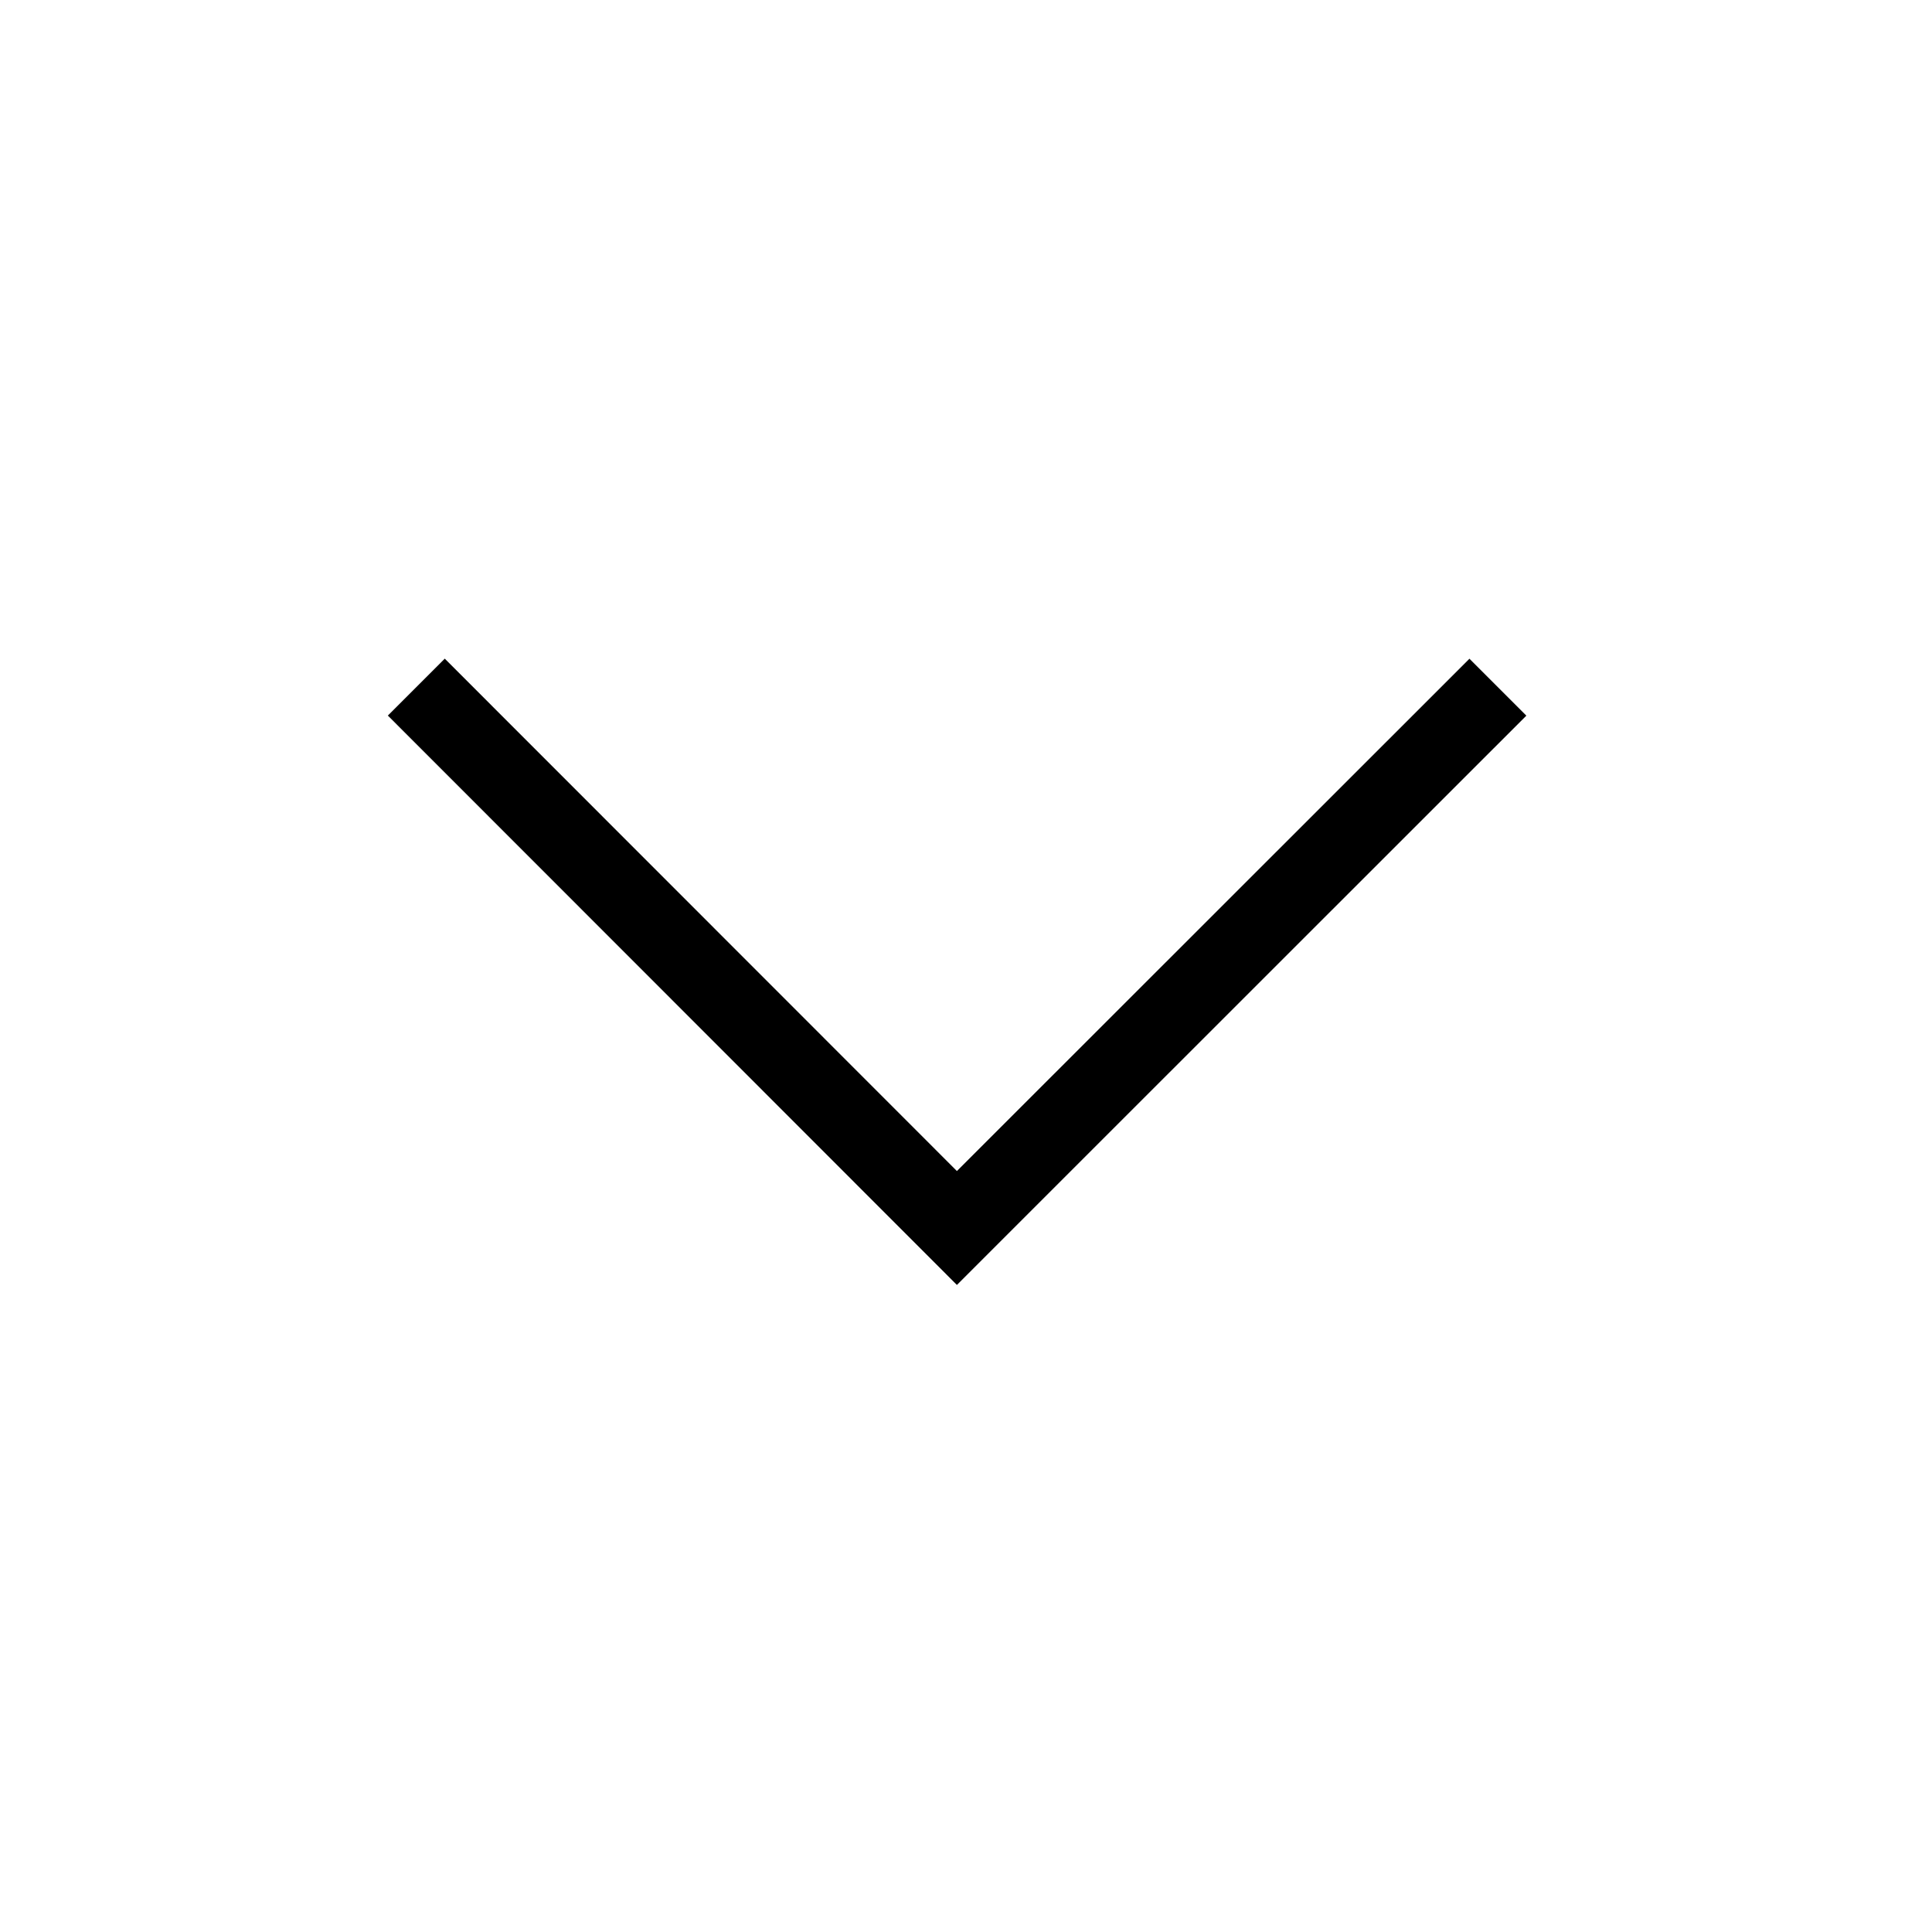
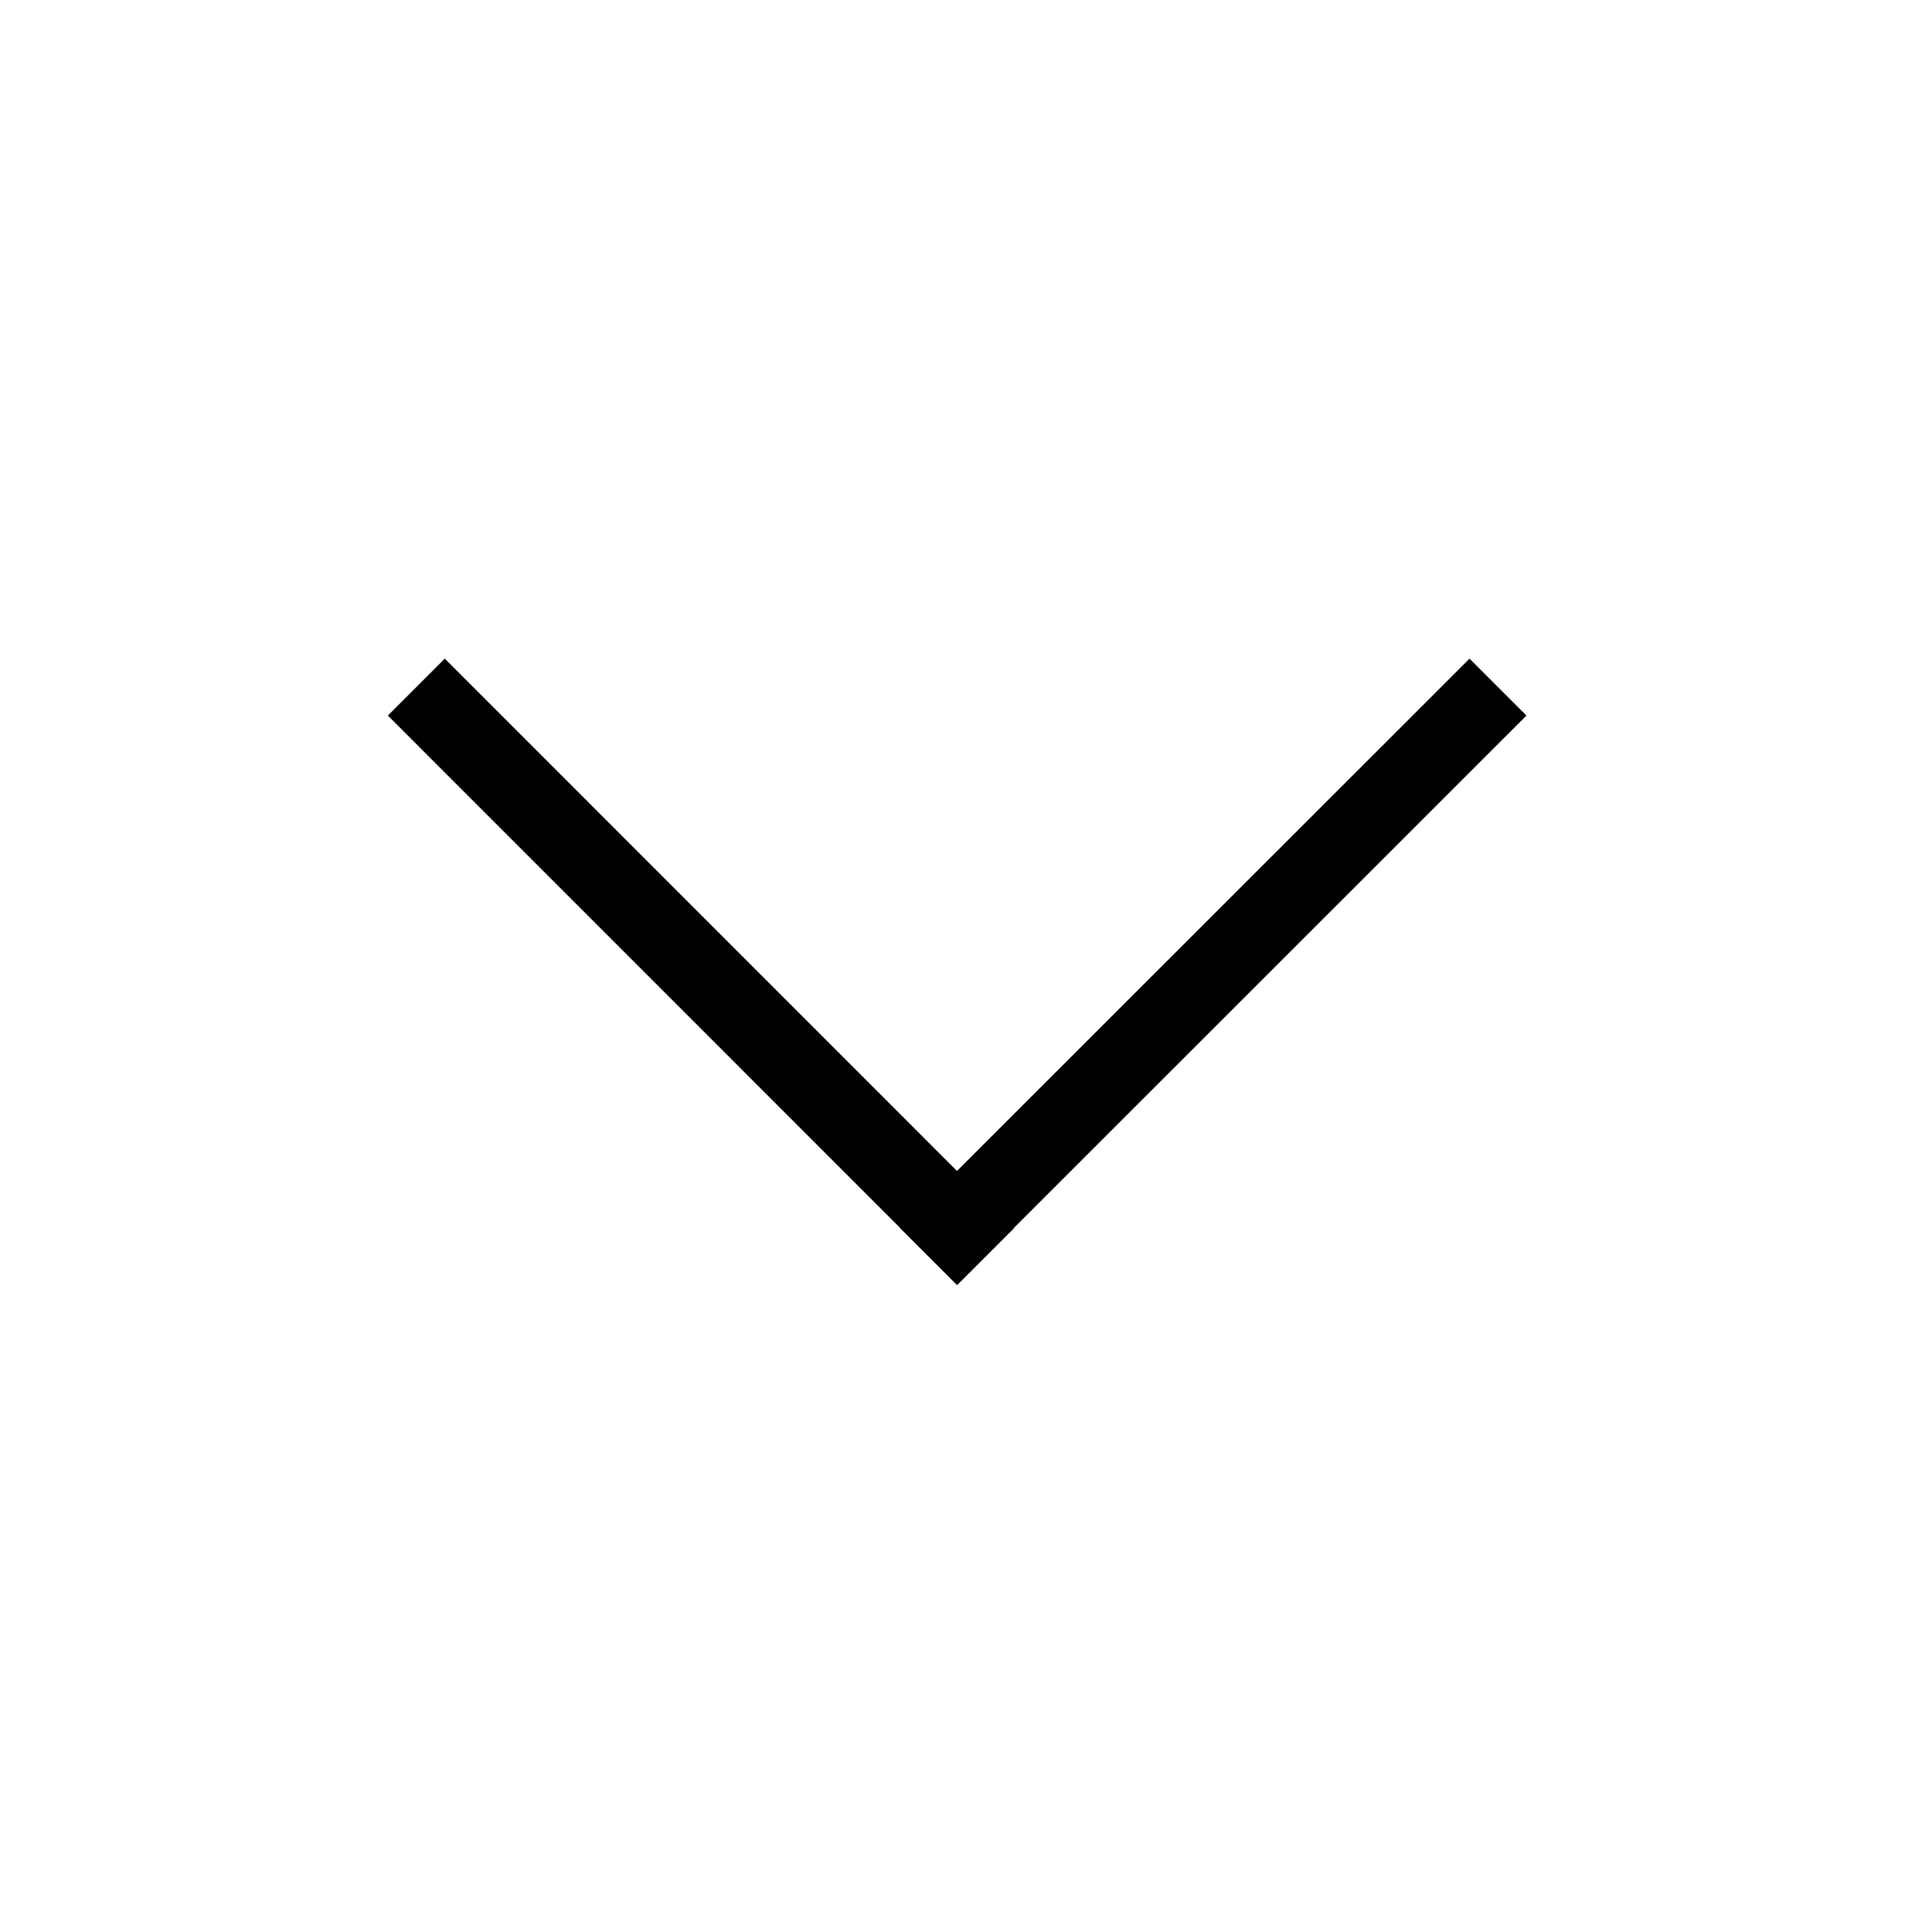
<svg xmlns="http://www.w3.org/2000/svg" width="24" height="24" viewBox="0 0 24 24">
-   <path fill-rule="evenodd" d="M15.073,5 L15.78,5.707 L9.415,12.069 L15.779,18.436 L15.072,19.143 L8.707,12.776 L8,12.069 L15.073,5 Z" transform="rotate(-90 11.89 12.072)" />
+   <path fill-rule="evenodd" d="M18.255,8.182 L18.962,8.889 L12.595,15.254 L12.598,15.256 L11.891,15.963 L11.888,15.961 L11.887,15.962 L11.18,15.255 L11.181,15.253 L4.818,8.889 L5.525,8.182 L11.888,14.546 L18.255,8.182 Z" />
</svg>
